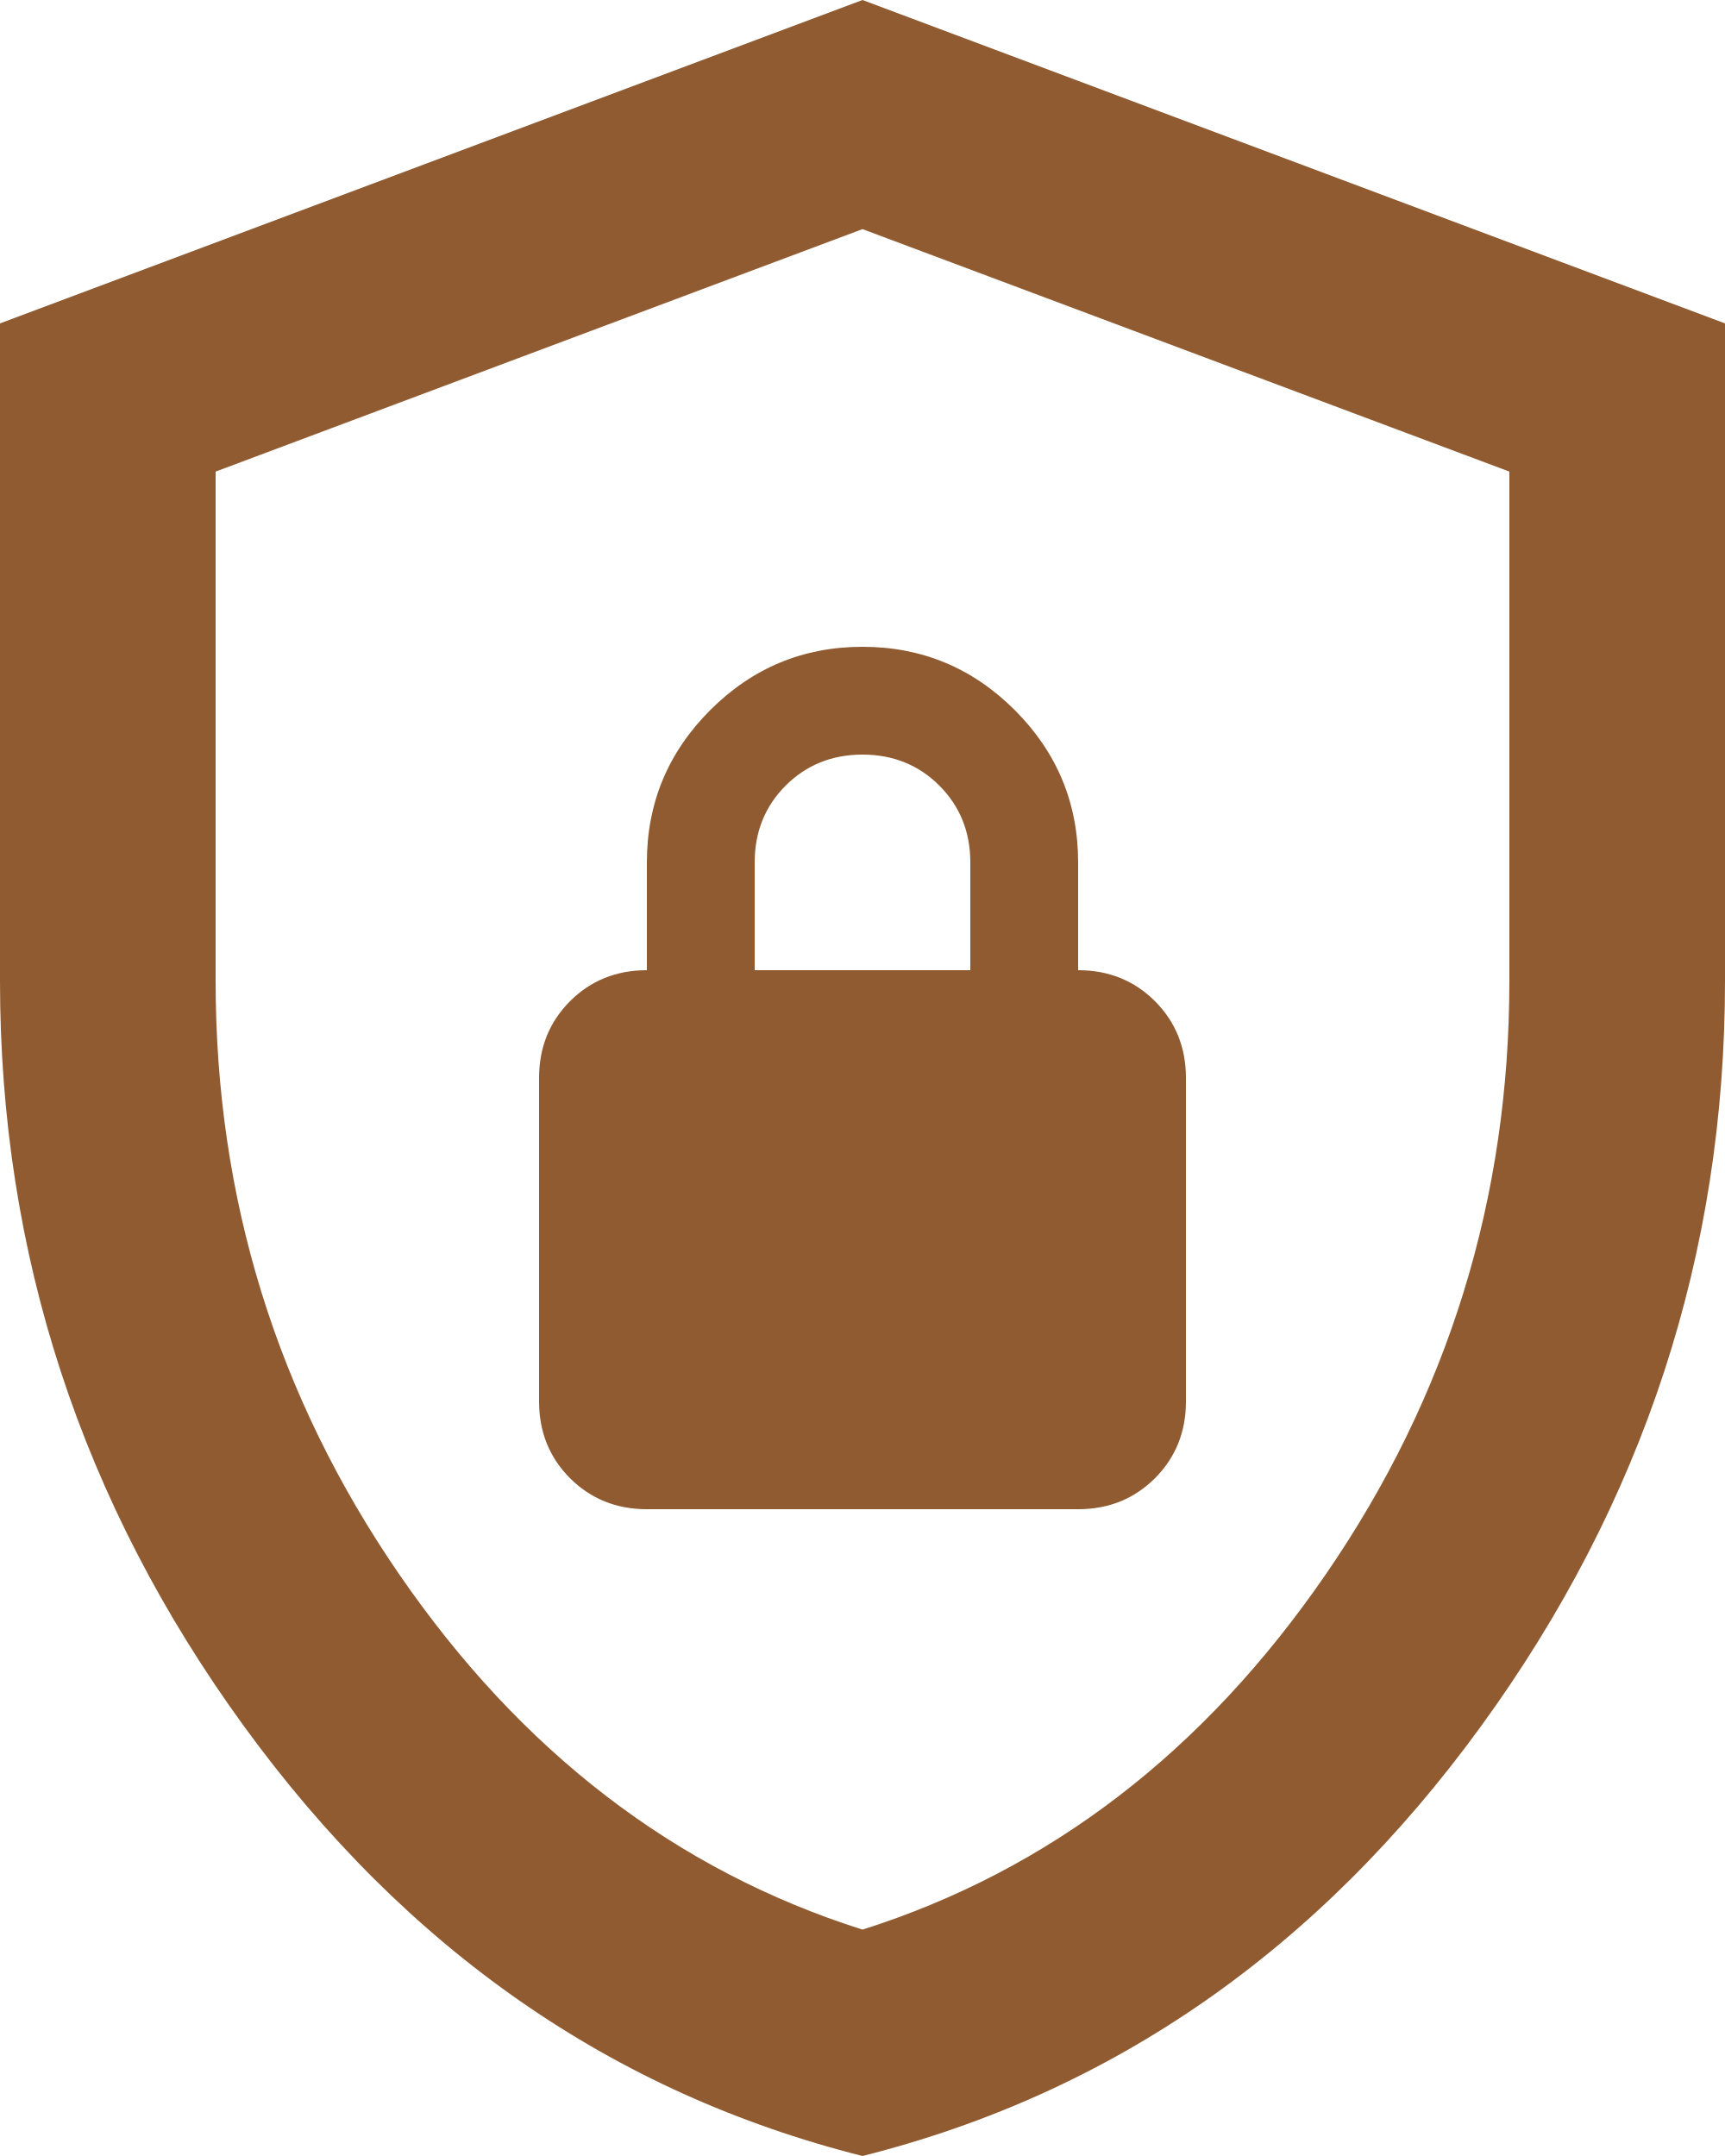
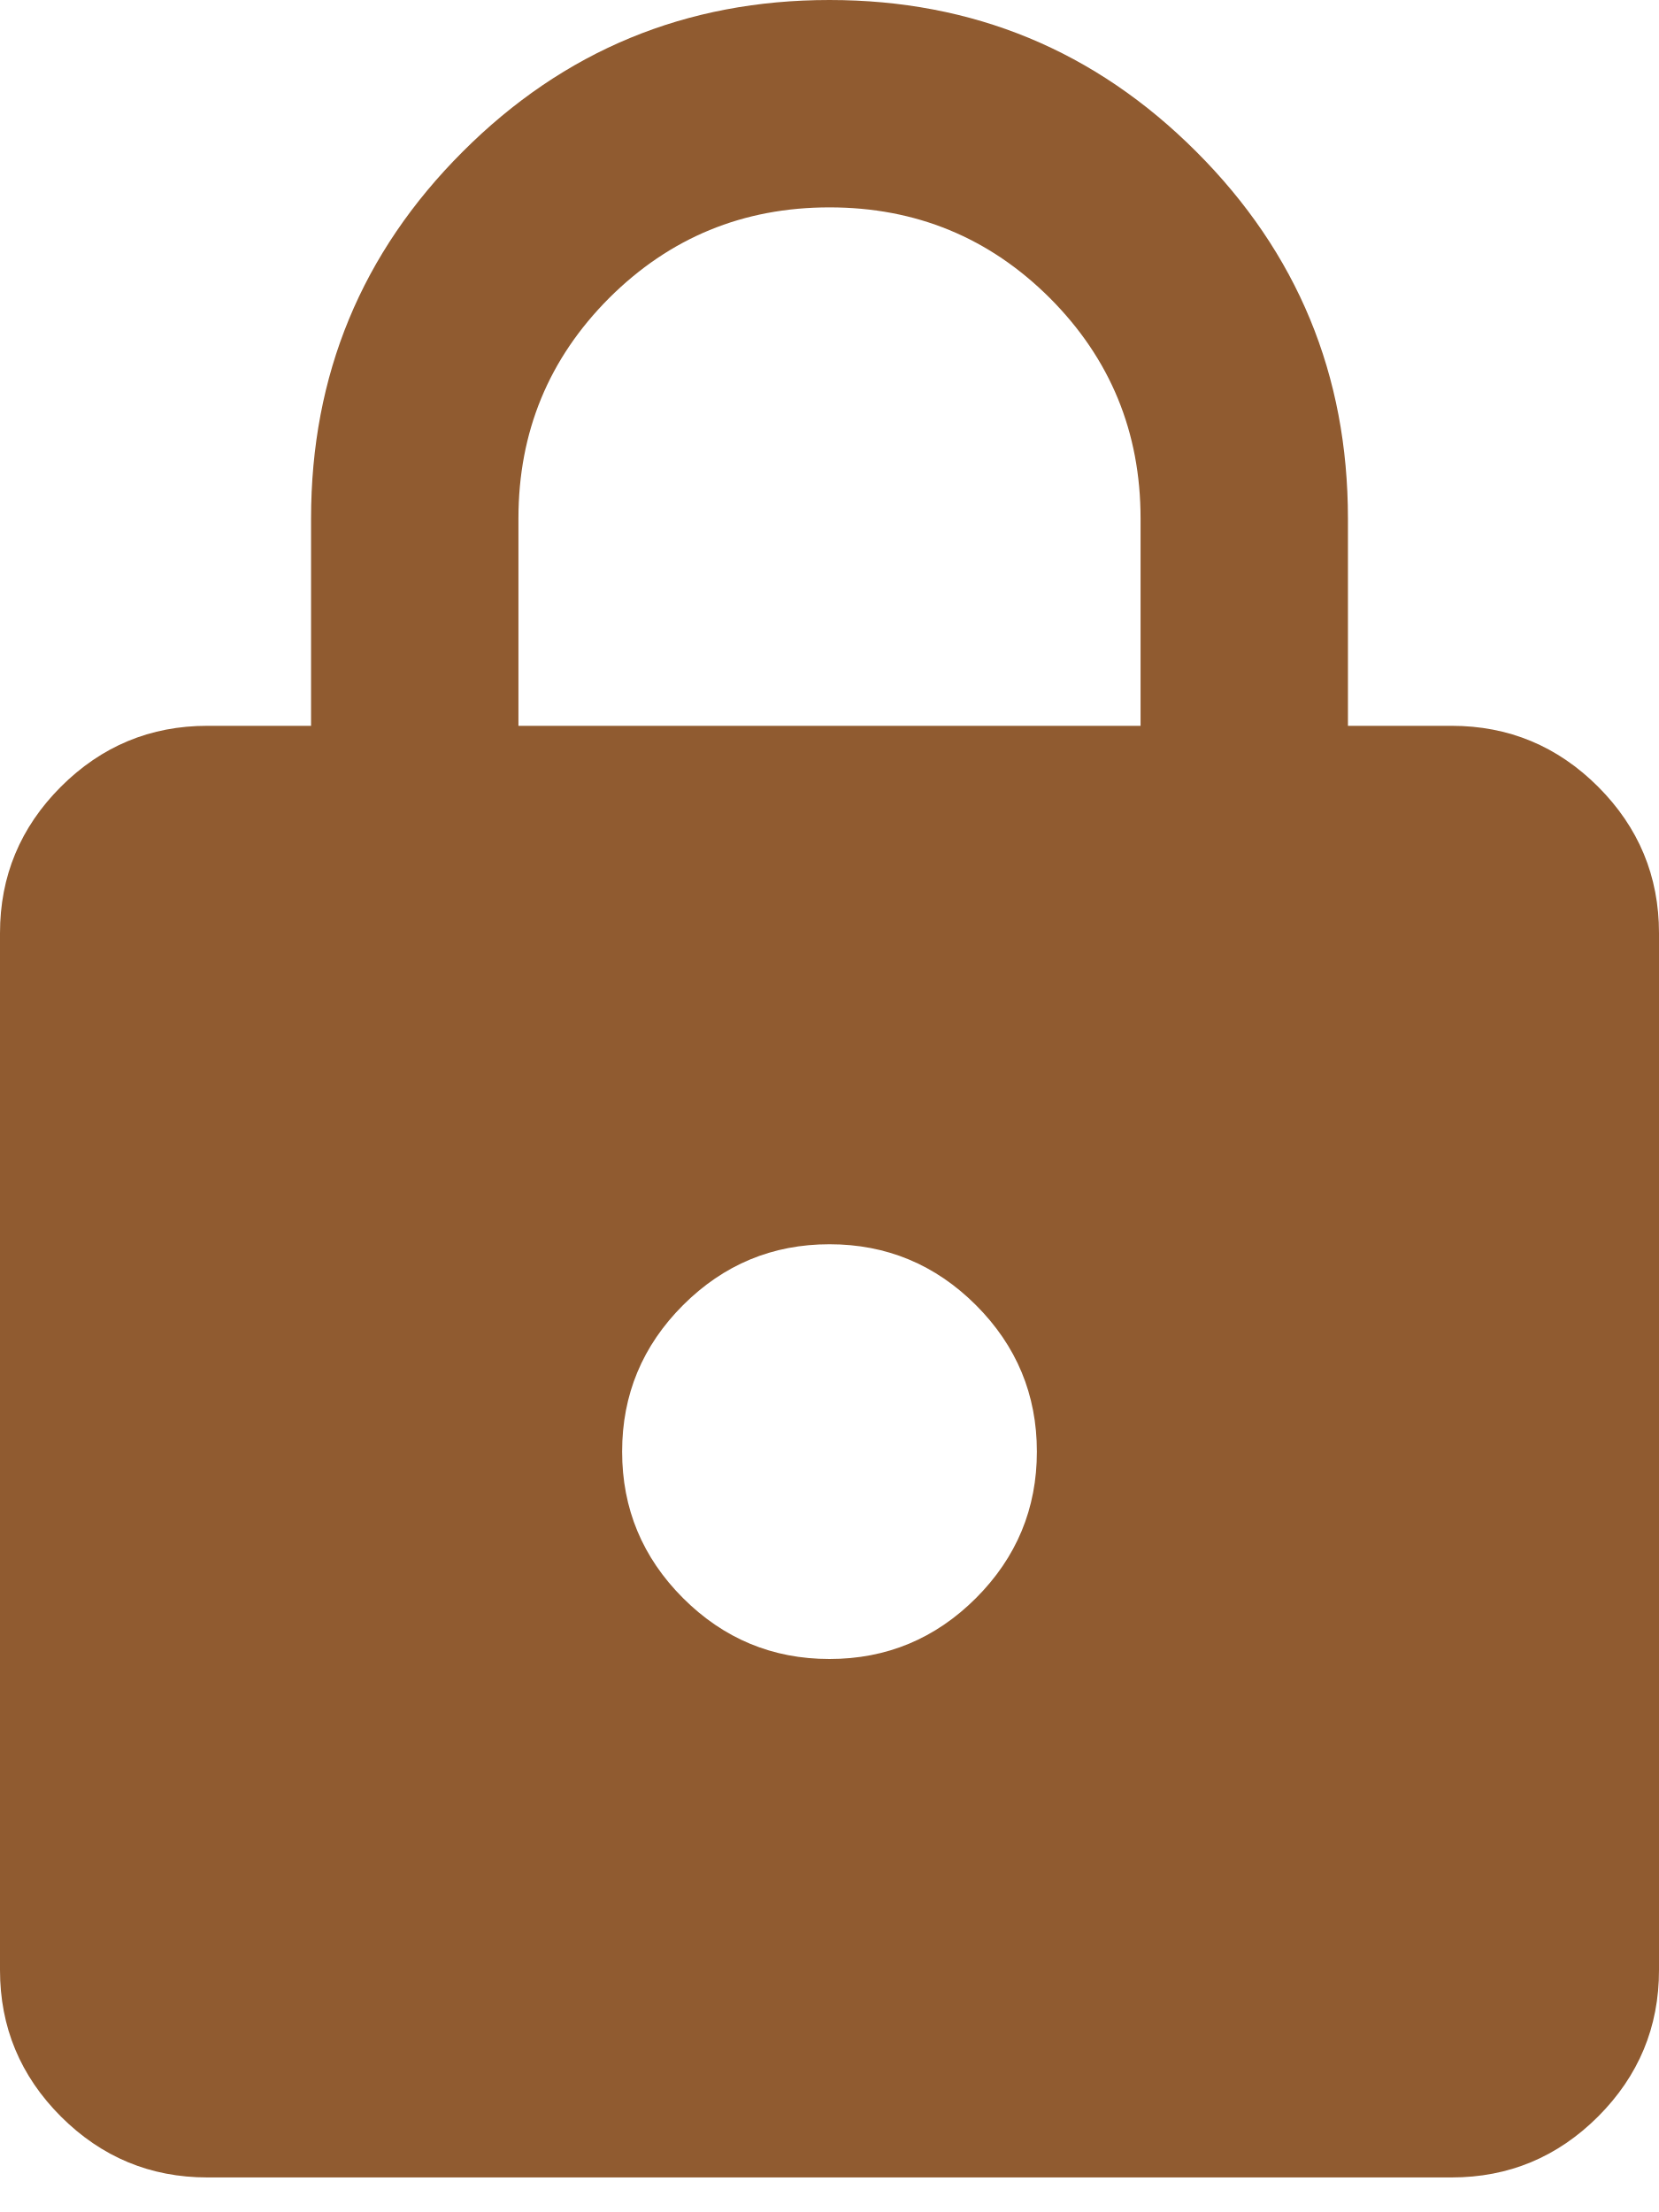
- <svg xmlns="http://www.w3.org/2000/svg" width="24" height="30" viewBox="0 0 24 30" fill="none">
-   <path d="M12 30C8.525 29.125 5.656 27.131 3.394 24.019C1.131 20.906 0 17.45 0 13.65V4.5L12 0L24 4.5V13.65C24 17.45 22.869 20.906 20.606 24.019C18.344 27.131 15.475 29.125 12 30ZM12 26.85C14.6 26.025 16.75 24.375 18.45 21.9C20.15 19.425 21 16.675 21 13.65V6.562L12 3.188L3 6.562V13.65C3 16.675 3.85 19.425 5.55 21.9C7.25 24.375 9.4 26.025 12 26.85ZM9 21H15C15.425 21 15.781 20.856 16.069 20.569C16.356 20.281 16.5 19.925 16.5 19.5V15C16.5 14.575 16.356 14.219 16.069 13.931C15.781 13.644 15.425 13.5 15 13.5V12C15 11.175 14.706 10.469 14.119 9.881C13.531 9.294 12.825 9 12 9C11.175 9 10.469 9.294 9.881 9.881C9.294 10.469 9 11.175 9 12V13.5C8.575 13.5 8.219 13.644 7.931 13.931C7.644 14.219 7.5 14.575 7.5 15V19.5C7.5 19.925 7.644 20.281 7.931 20.569C8.219 20.856 8.575 21 9 21ZM10.5 13.5V12C10.5 11.575 10.644 11.219 10.931 10.931C11.219 10.644 11.575 10.5 12 10.5C12.425 10.5 12.781 10.644 13.069 10.931C13.356 11.219 13.5 11.575 13.5 12V13.5H10.5Z" fill="#905B30" />
+ <svg xmlns="http://www.w3.org/2000/svg" width="24" height="32" viewBox="0 0 24 32" fill="none">
+   <path d="M3 31.5C2.175 31.5 1.469 31.206 0.881 30.619C0.294 30.031 0 29.325 0 28.5V13.5C0 12.675 0.294 11.969 0.881 11.381C1.469 10.794 2.175 10.5 3 10.5H4.5V7.5C4.5 5.425 5.231 3.656 6.694 2.194C8.156 0.731 9.925 0 12 0C14.075 0 15.844 0.731 17.306 2.194C18.769 3.656 19.5 5.425 19.5 7.5V10.5H21C21.825 10.5 22.531 10.794 23.119 11.381C23.706 11.969 24 12.675 24 13.5V28.5C24 29.325 23.706 30.031 23.119 30.619C22.531 31.206 21.825 31.5 21 31.5H3ZM12 24C12.825 24 13.531 23.706 14.119 23.119C14.706 22.531 15 21.825 15 21C15 20.175 14.706 19.469 14.119 18.881C13.531 18.294 12.825 18 12 18C11.175 18 10.469 18.294 9.881 18.881C9.294 19.469 9 20.175 9 21C9 21.825 9.294 22.531 9.881 23.119C10.469 23.706 11.175 24 12 24ZM7.5 10.5H16.5V7.5C16.5 6.25 16.062 5.188 15.188 4.312C14.312 3.438 13.25 3 12 3C10.75 3 9.688 3.438 8.812 4.312C7.938 5.188 7.5 6.25 7.5 7.5V10.5Z" fill="#905B30" />
</svg>
